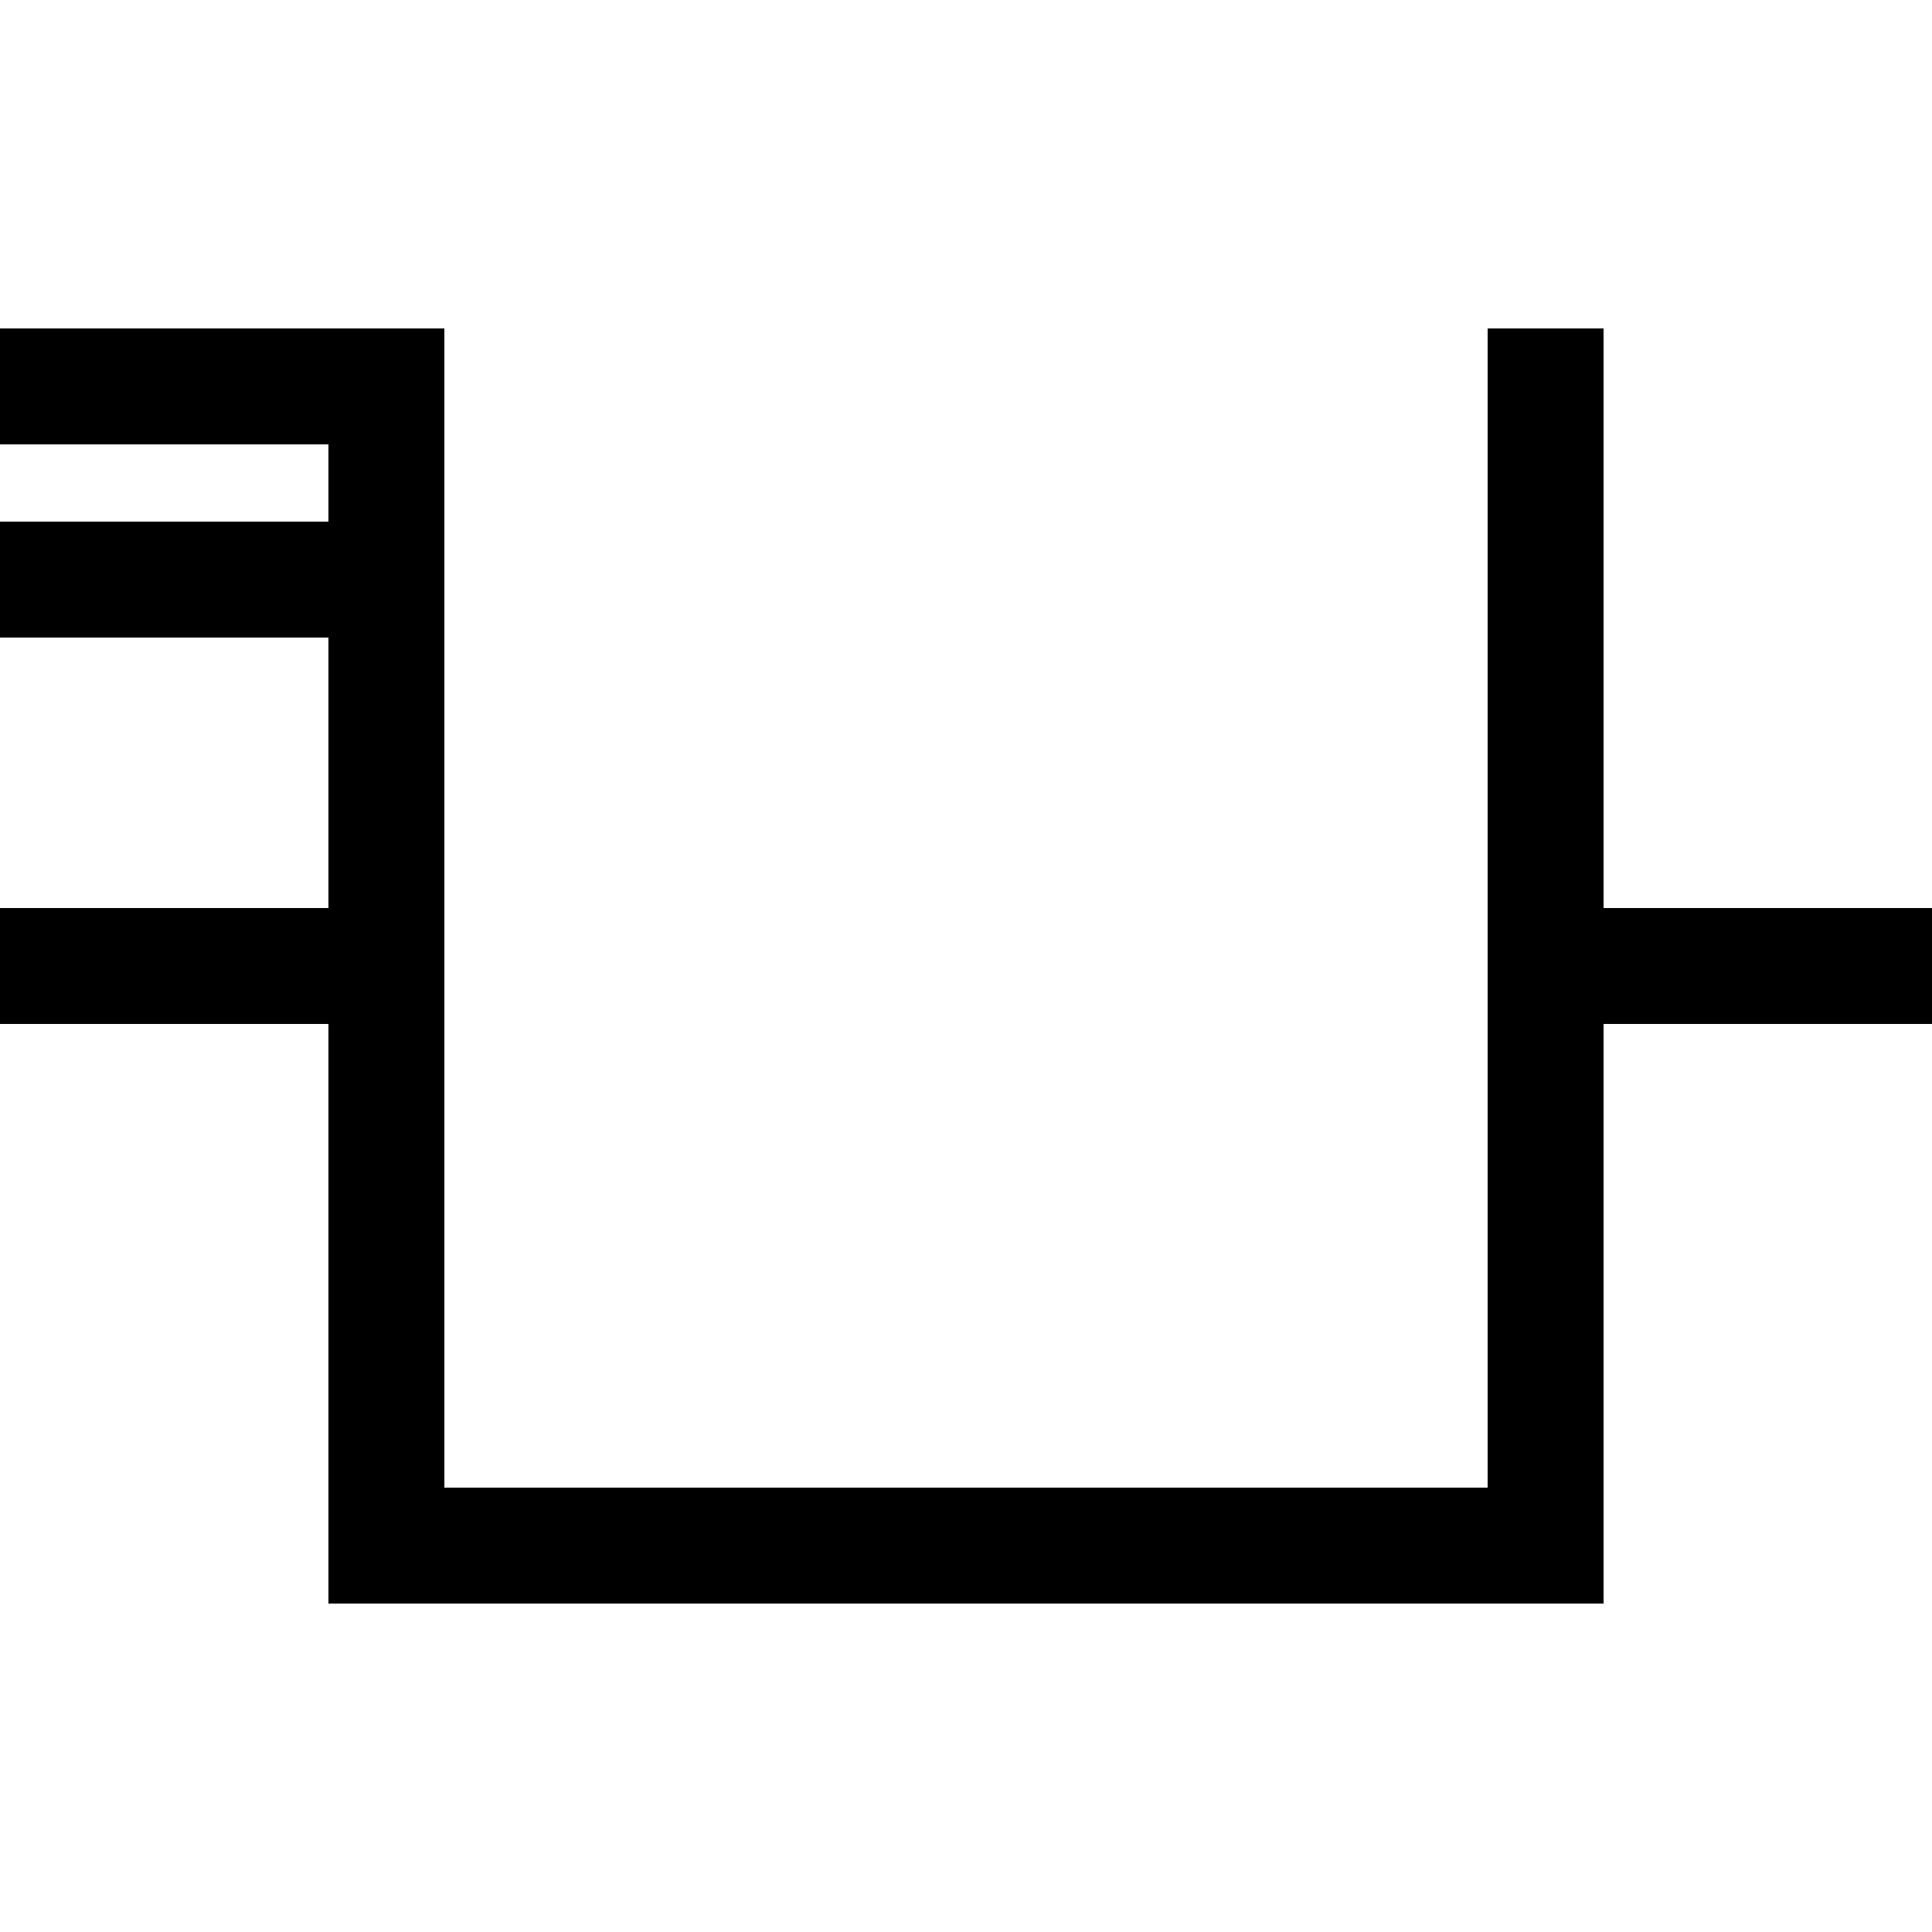
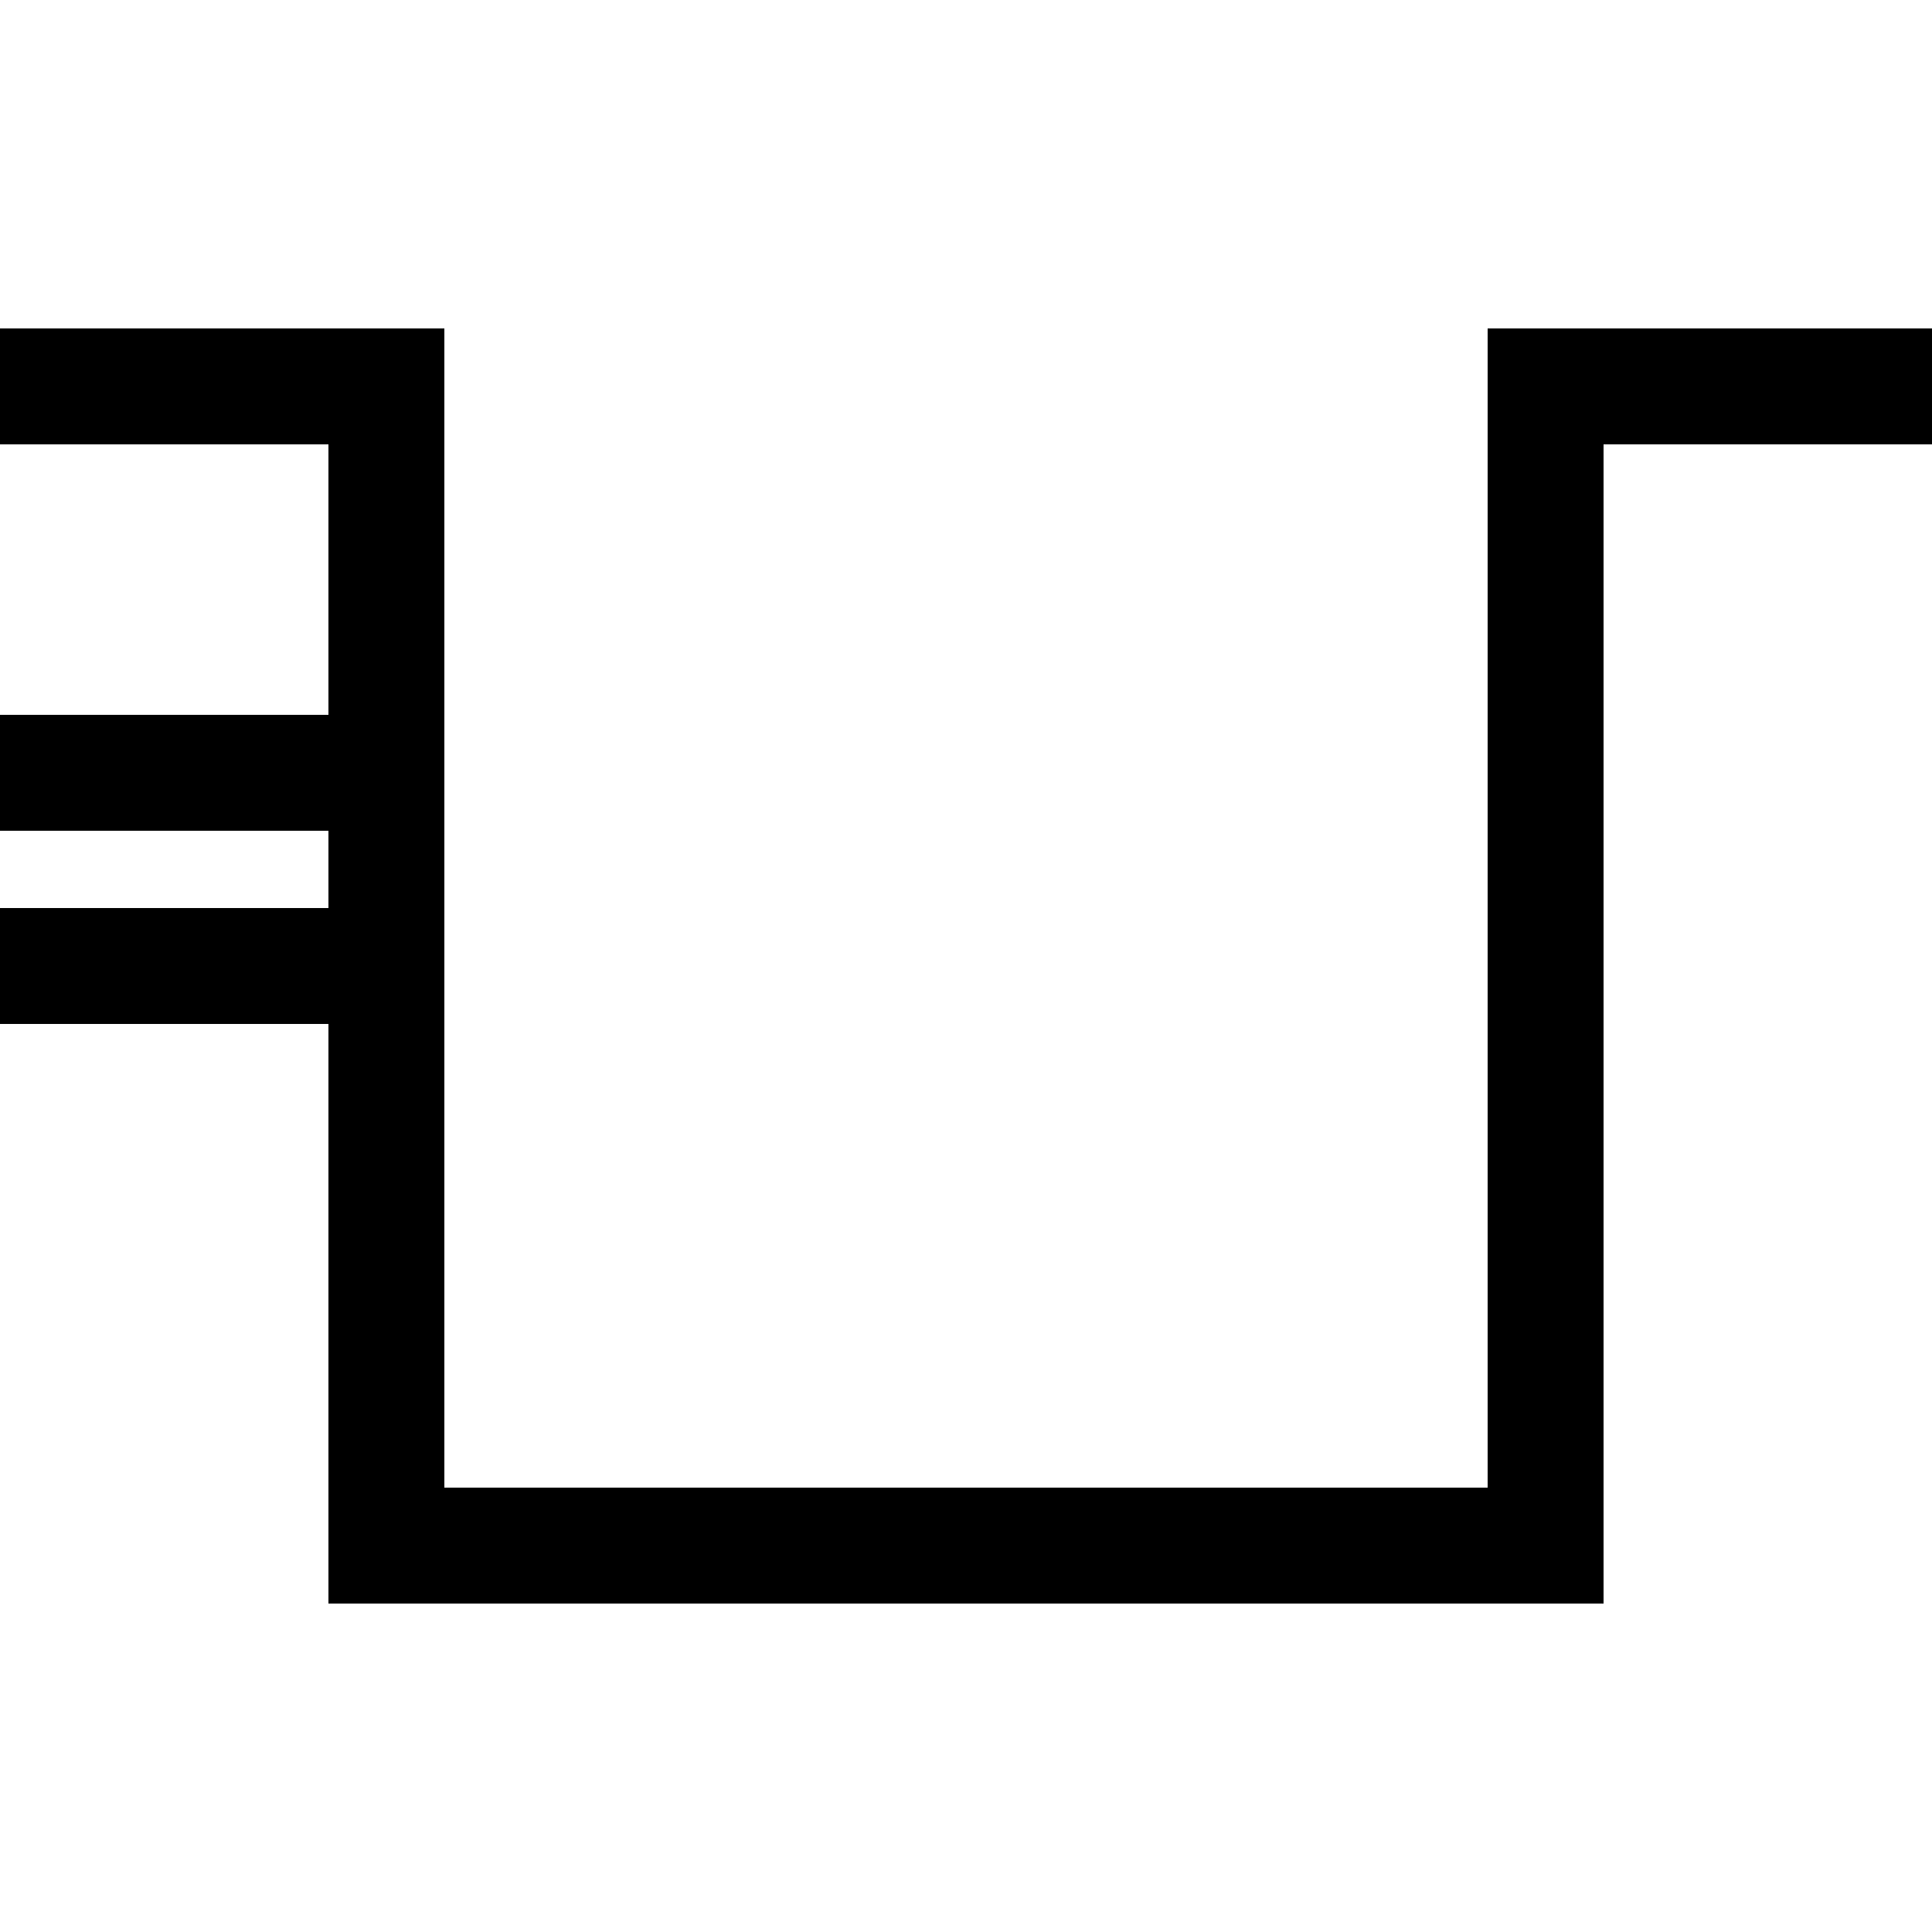
<svg xmlns="http://www.w3.org/2000/svg" viewBox="0 0 1000 1000">
  <g transform="rotate(180 500 500)">
    <rect width="1000" height="1000" fill="#fff" />
    <line x1="200" y1="200" x2="800" y2="200" stroke="#000" stroke-width="60" stroke-linecap="square" />
    <line x1="200" y1="200" x2="200" y2="800" stroke="#000" stroke-width="60" stroke-linecap="square" />
    <line x1="800" y1="200" x2="800" y2="800" stroke="#000" stroke-width="60" stroke-linecap="square" />
+     <line x1="200" y1="800" x2="0" y2="800" stroke="#000" stroke-width="60" stroke-linecap="square" />
    <line x1="800" y1="800" x2="1000" y2="800" stroke="#000" stroke-width="60" stroke-linecap="square" />
-     <line x1="800" y1="700" x2="1000" y2="700" stroke="#000" stroke-width="60" stroke-linecap="square" />
-     <line x1="200" y1="500" x2="0" y2="500" stroke="#000" stroke-width="60" stroke-linecap="square" />
+     <line x1="800" y1="600" x2="1000" y2="600" stroke="#000" stroke-width="60" stroke-linecap="square" />
    <line x1="800" y1="500" x2="1000" y2="500" stroke="#000" stroke-width="60" stroke-linecap="square" />
  </g>
</svg>
